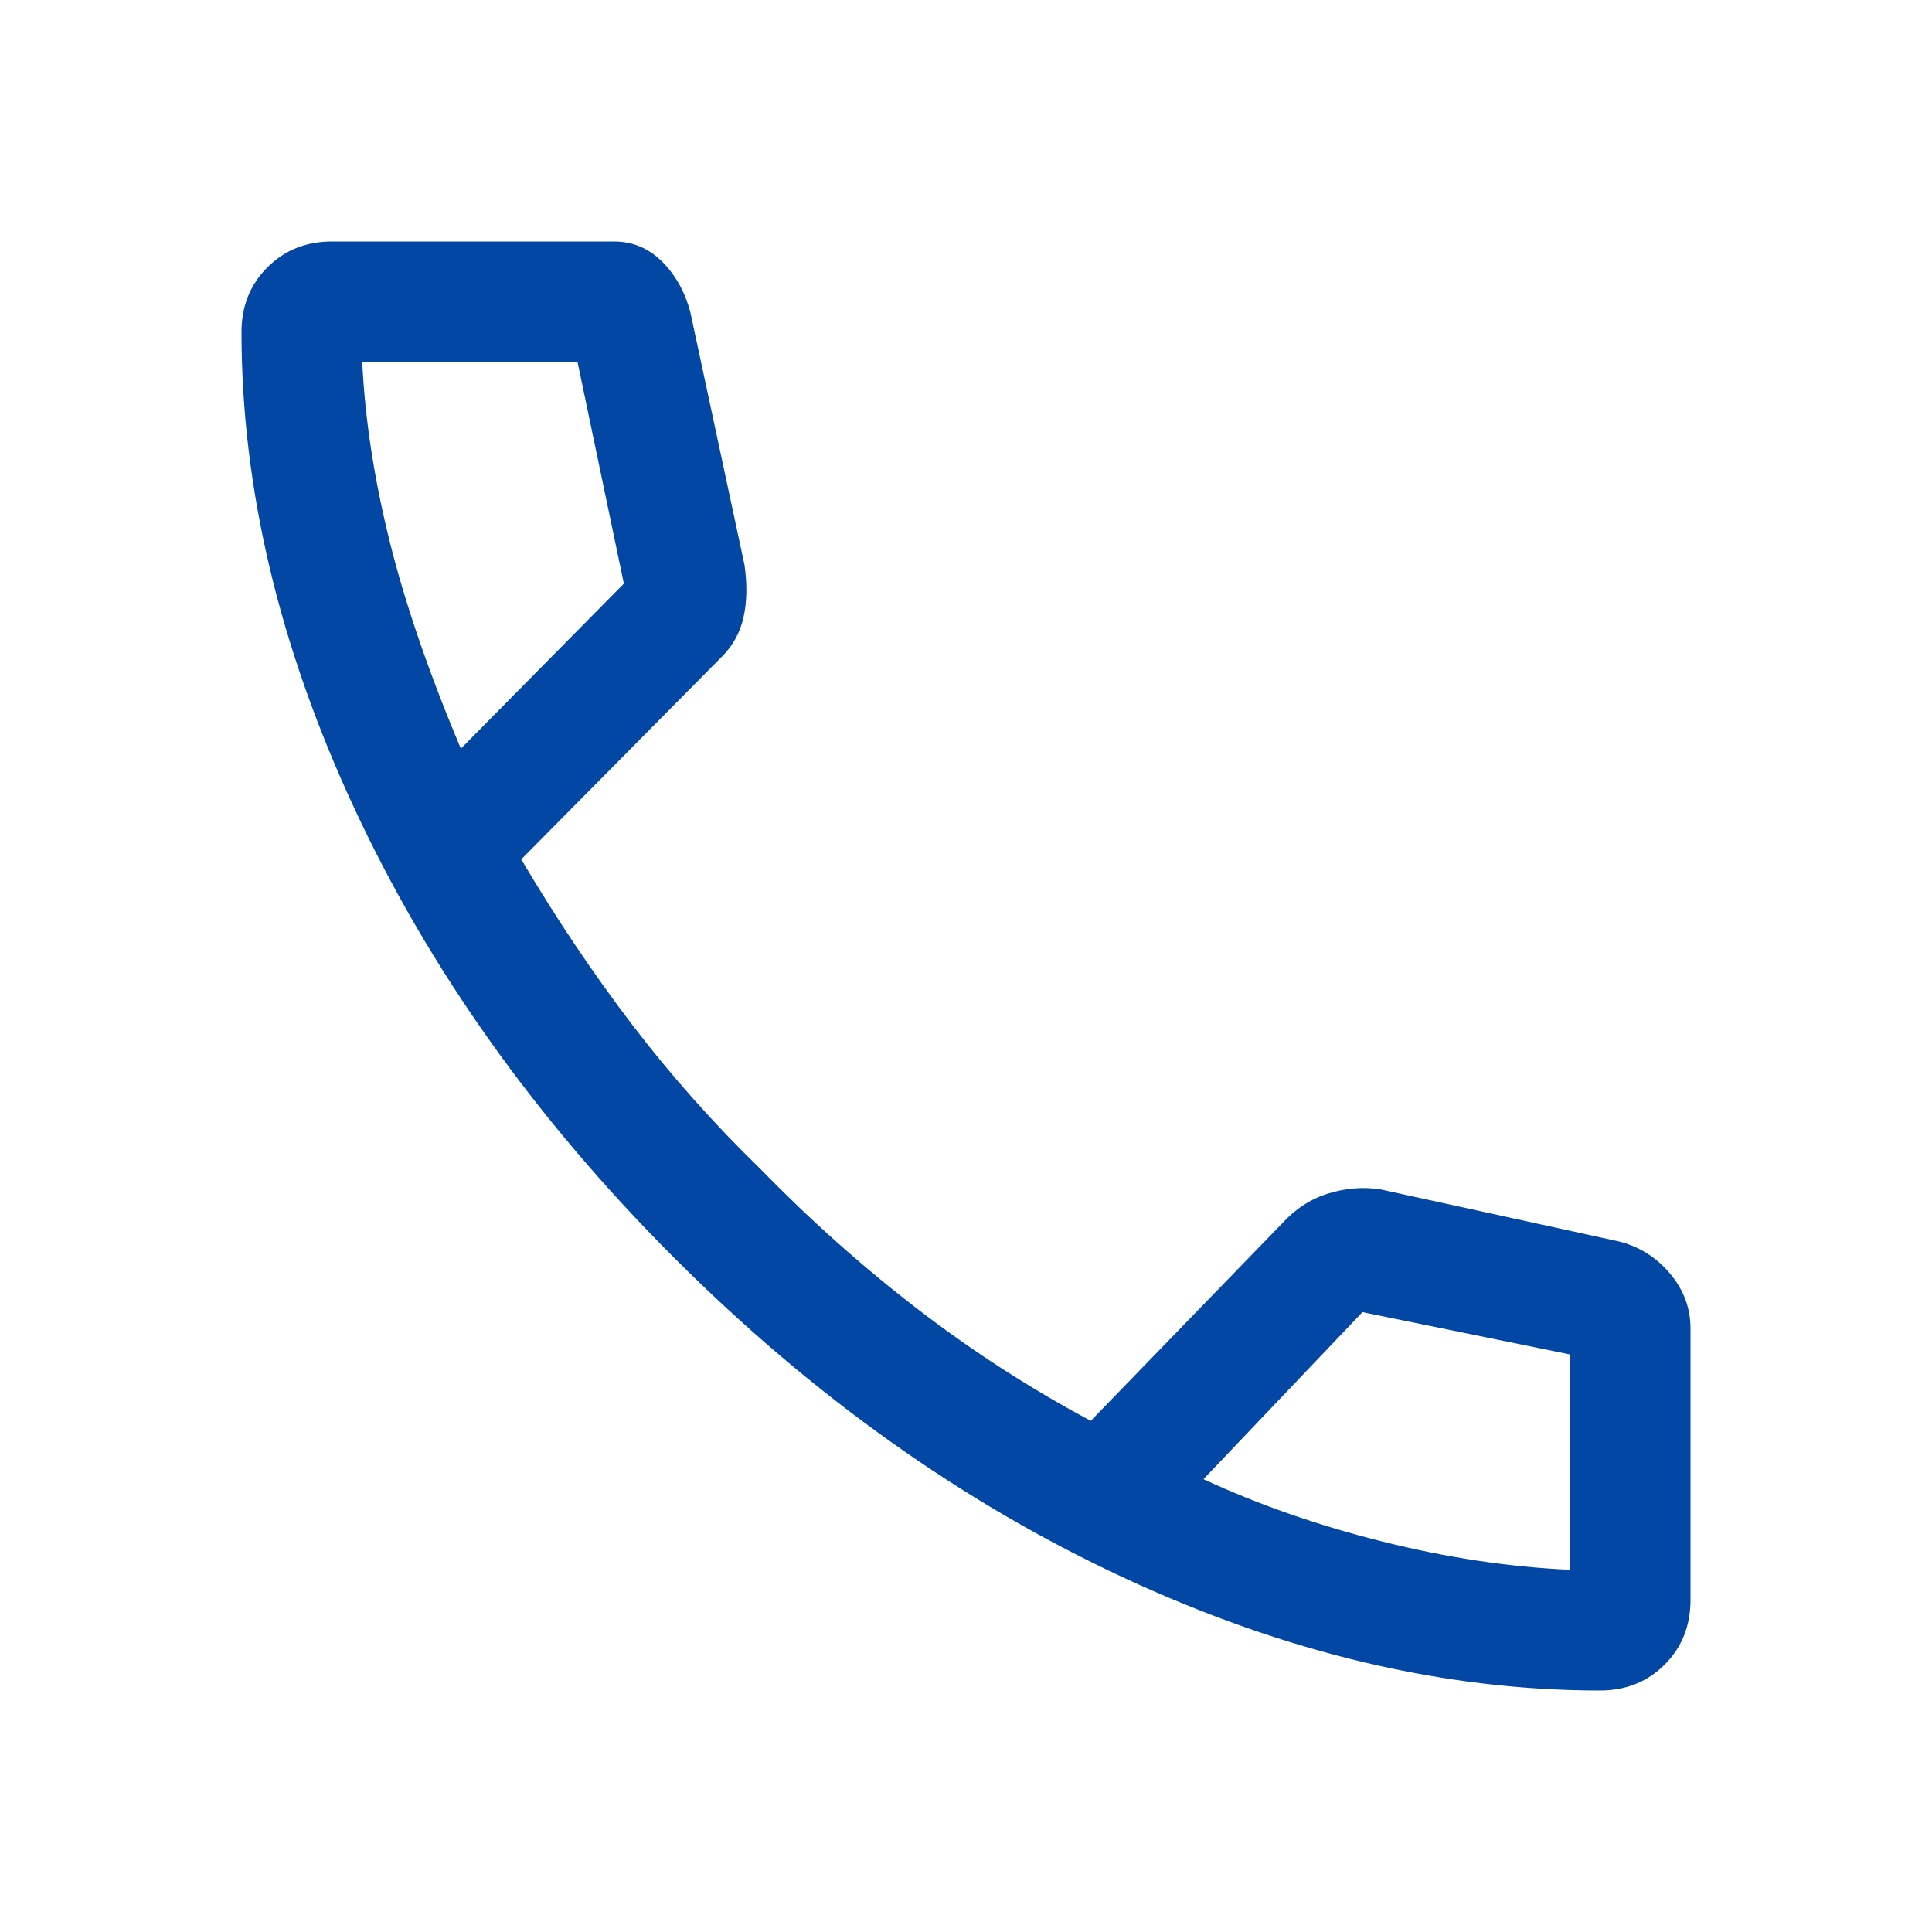
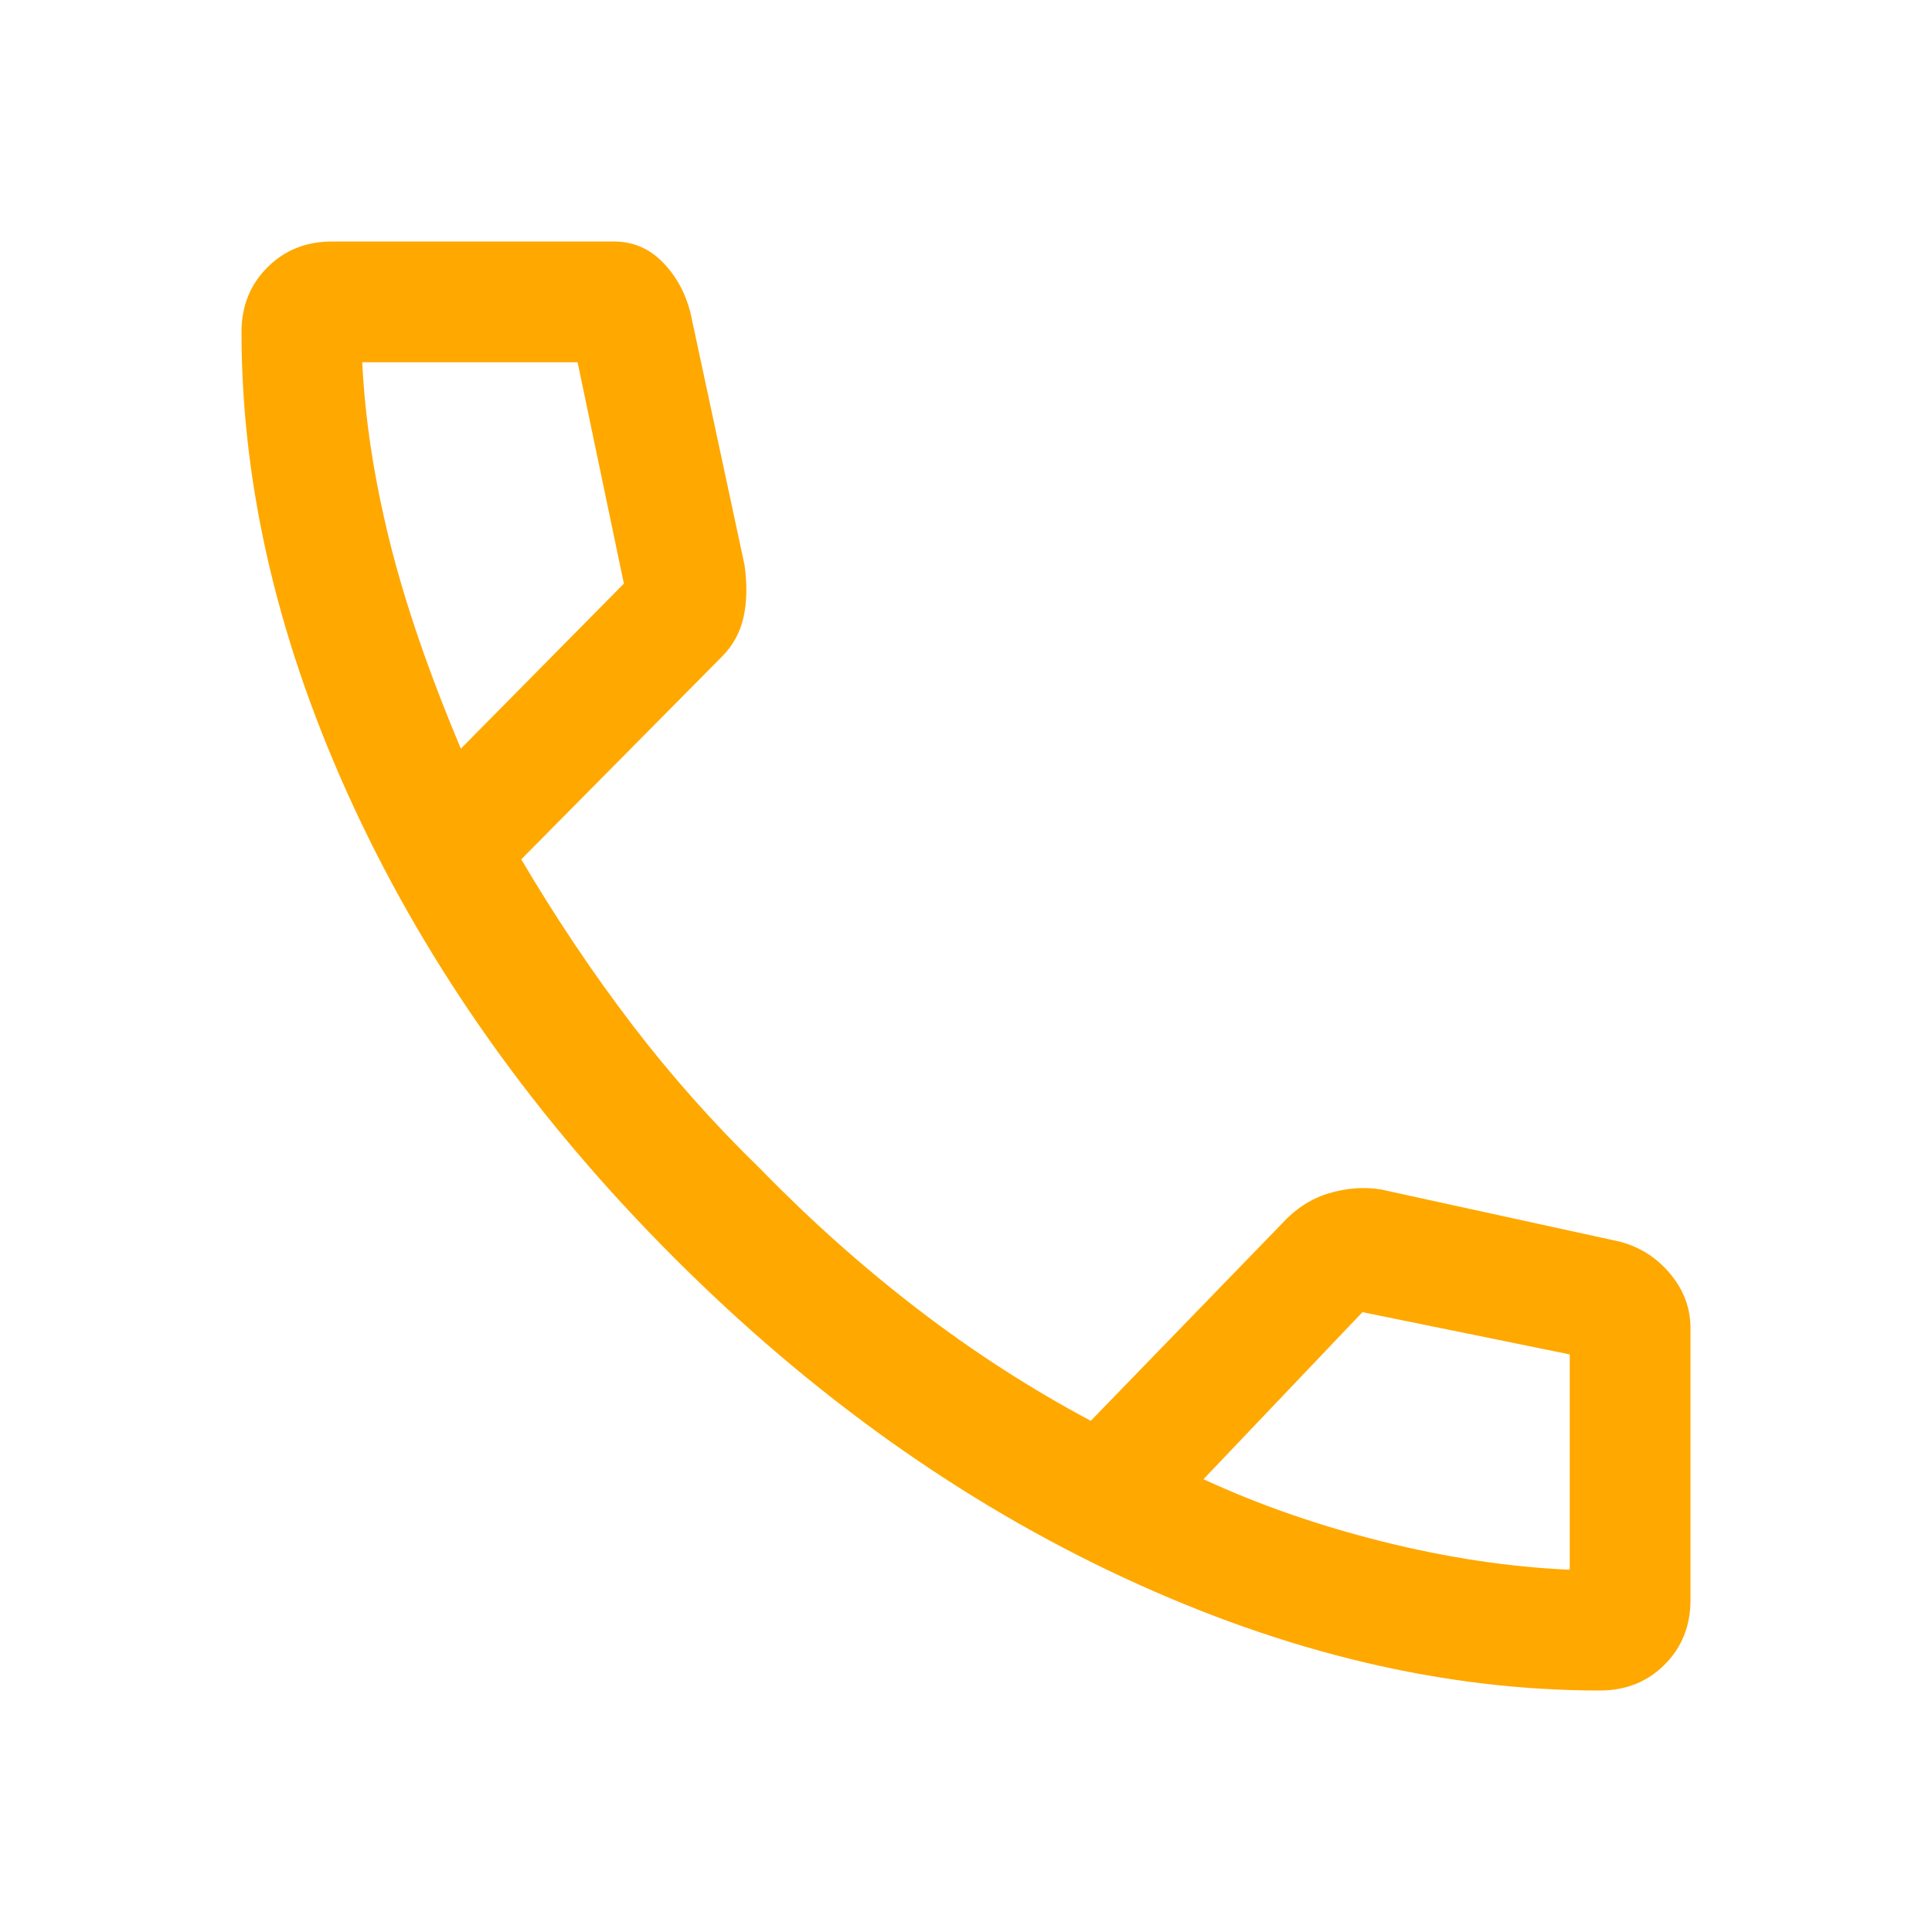
<svg xmlns="http://www.w3.org/2000/svg" height="48" viewBox="0 -960 960 960" width="48">
-   <path fill="rgb(1, 71, 163)" d="M795-120q-116 0-236.5-56T335-335Q232-438 176-558.5T120-795q0-19.286 12.857-32.143T165-840h140q14 0 24 10t14 25l26.929 125.641Q372-665 369.5-653.5q-2.5 11.5-10.729 19.726L259-533q26 44 55 82t64 72q37 38 78 69.5t86 55.5l95-98q10-11 23.151-15T686-369l119 26q15 4 25 16.044T840-300v135q0 19.286-12.857 32.143T795-120ZM229-588l81-82-23-110H180q2 42 13.5 88.5T229-588Zm369 363q41 19 89 31t93 14v-107l-103-21-79 83ZM229-588Zm369 363Z" />
+   <path fill="rgb(255, 168, 0)" d="M795-120q-116 0-236.5-56T335-335Q232-438 176-558.5T120-795q0-19.286 12.857-32.143T165-840h140q14 0 24 10t14 25l26.929 125.641Q372-665 369.5-653.5q-2.5 11.5-10.729 19.726L259-533q26 44 55 82t64 72q37 38 78 69.5t86 55.5l95-98q10-11 23.151-15T686-369l119 26q15 4 25 16.044T840-300v135q0 19.286-12.857 32.143T795-120ZM229-588l81-82-23-110H180q2 42 13.5 88.5T229-588Zm369 363q41 19 89 31t93 14v-107l-103-21-79 83ZM229-588Zm369 363Z" />
</svg>
